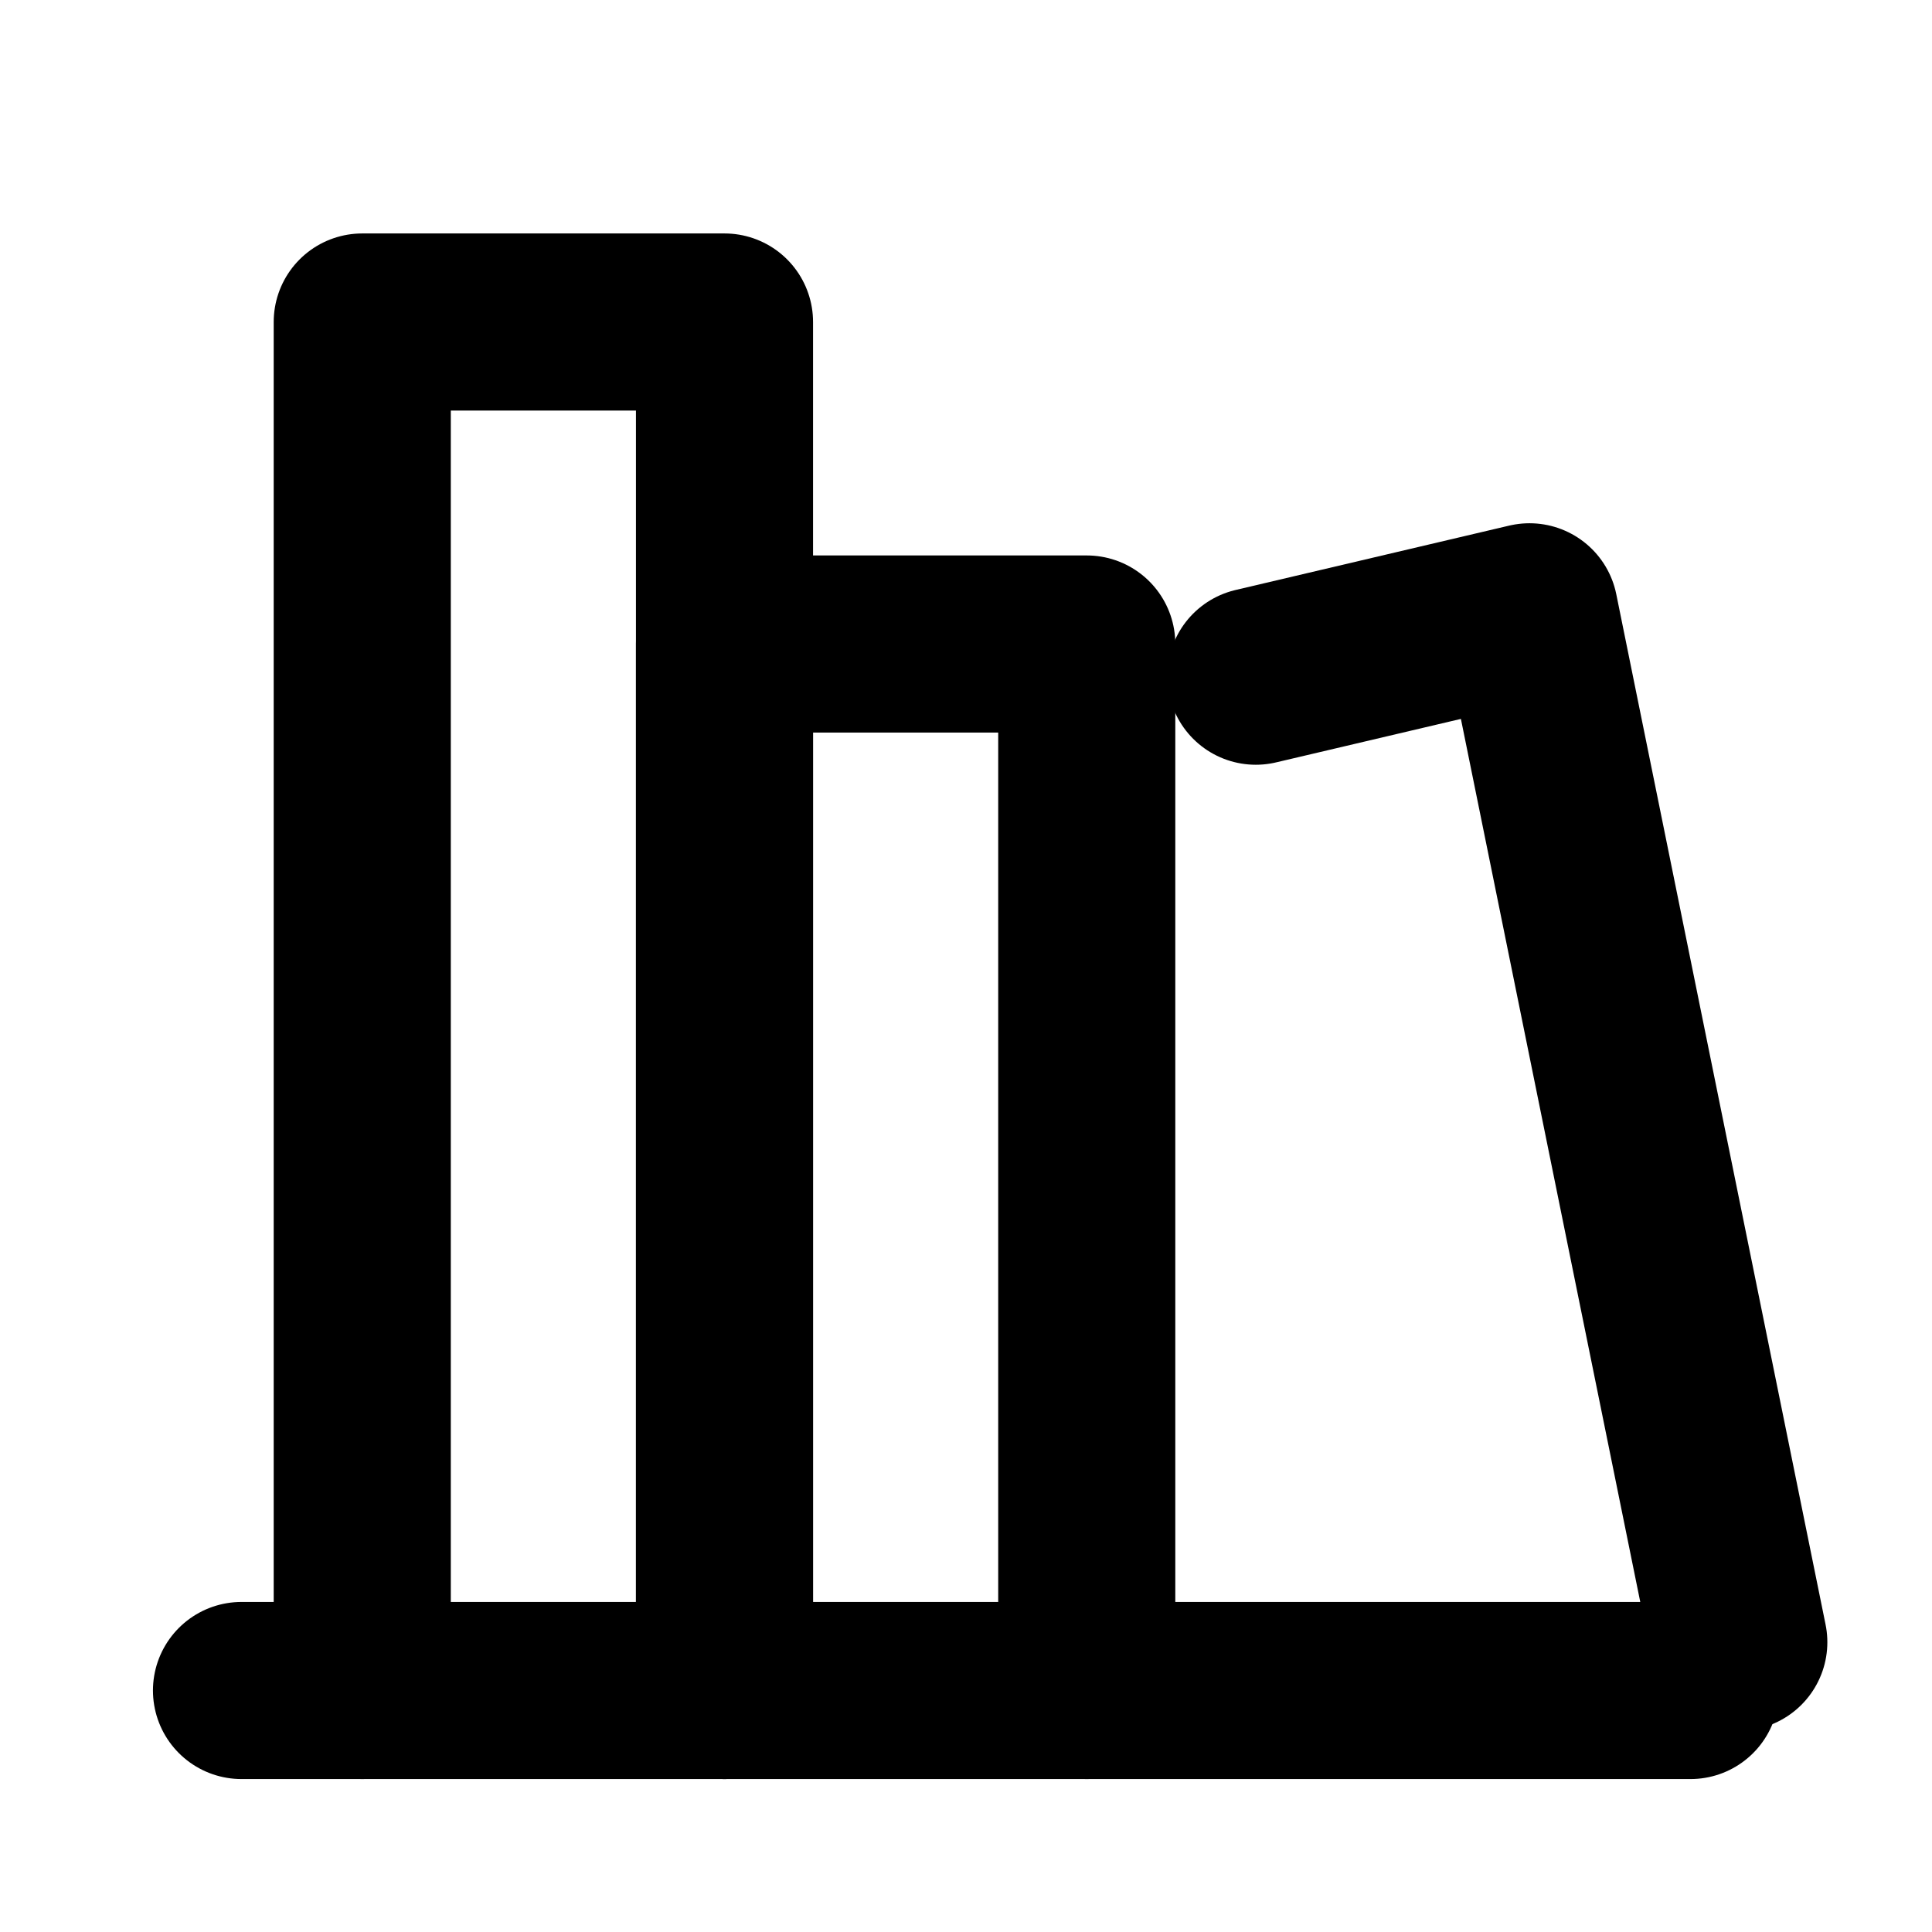
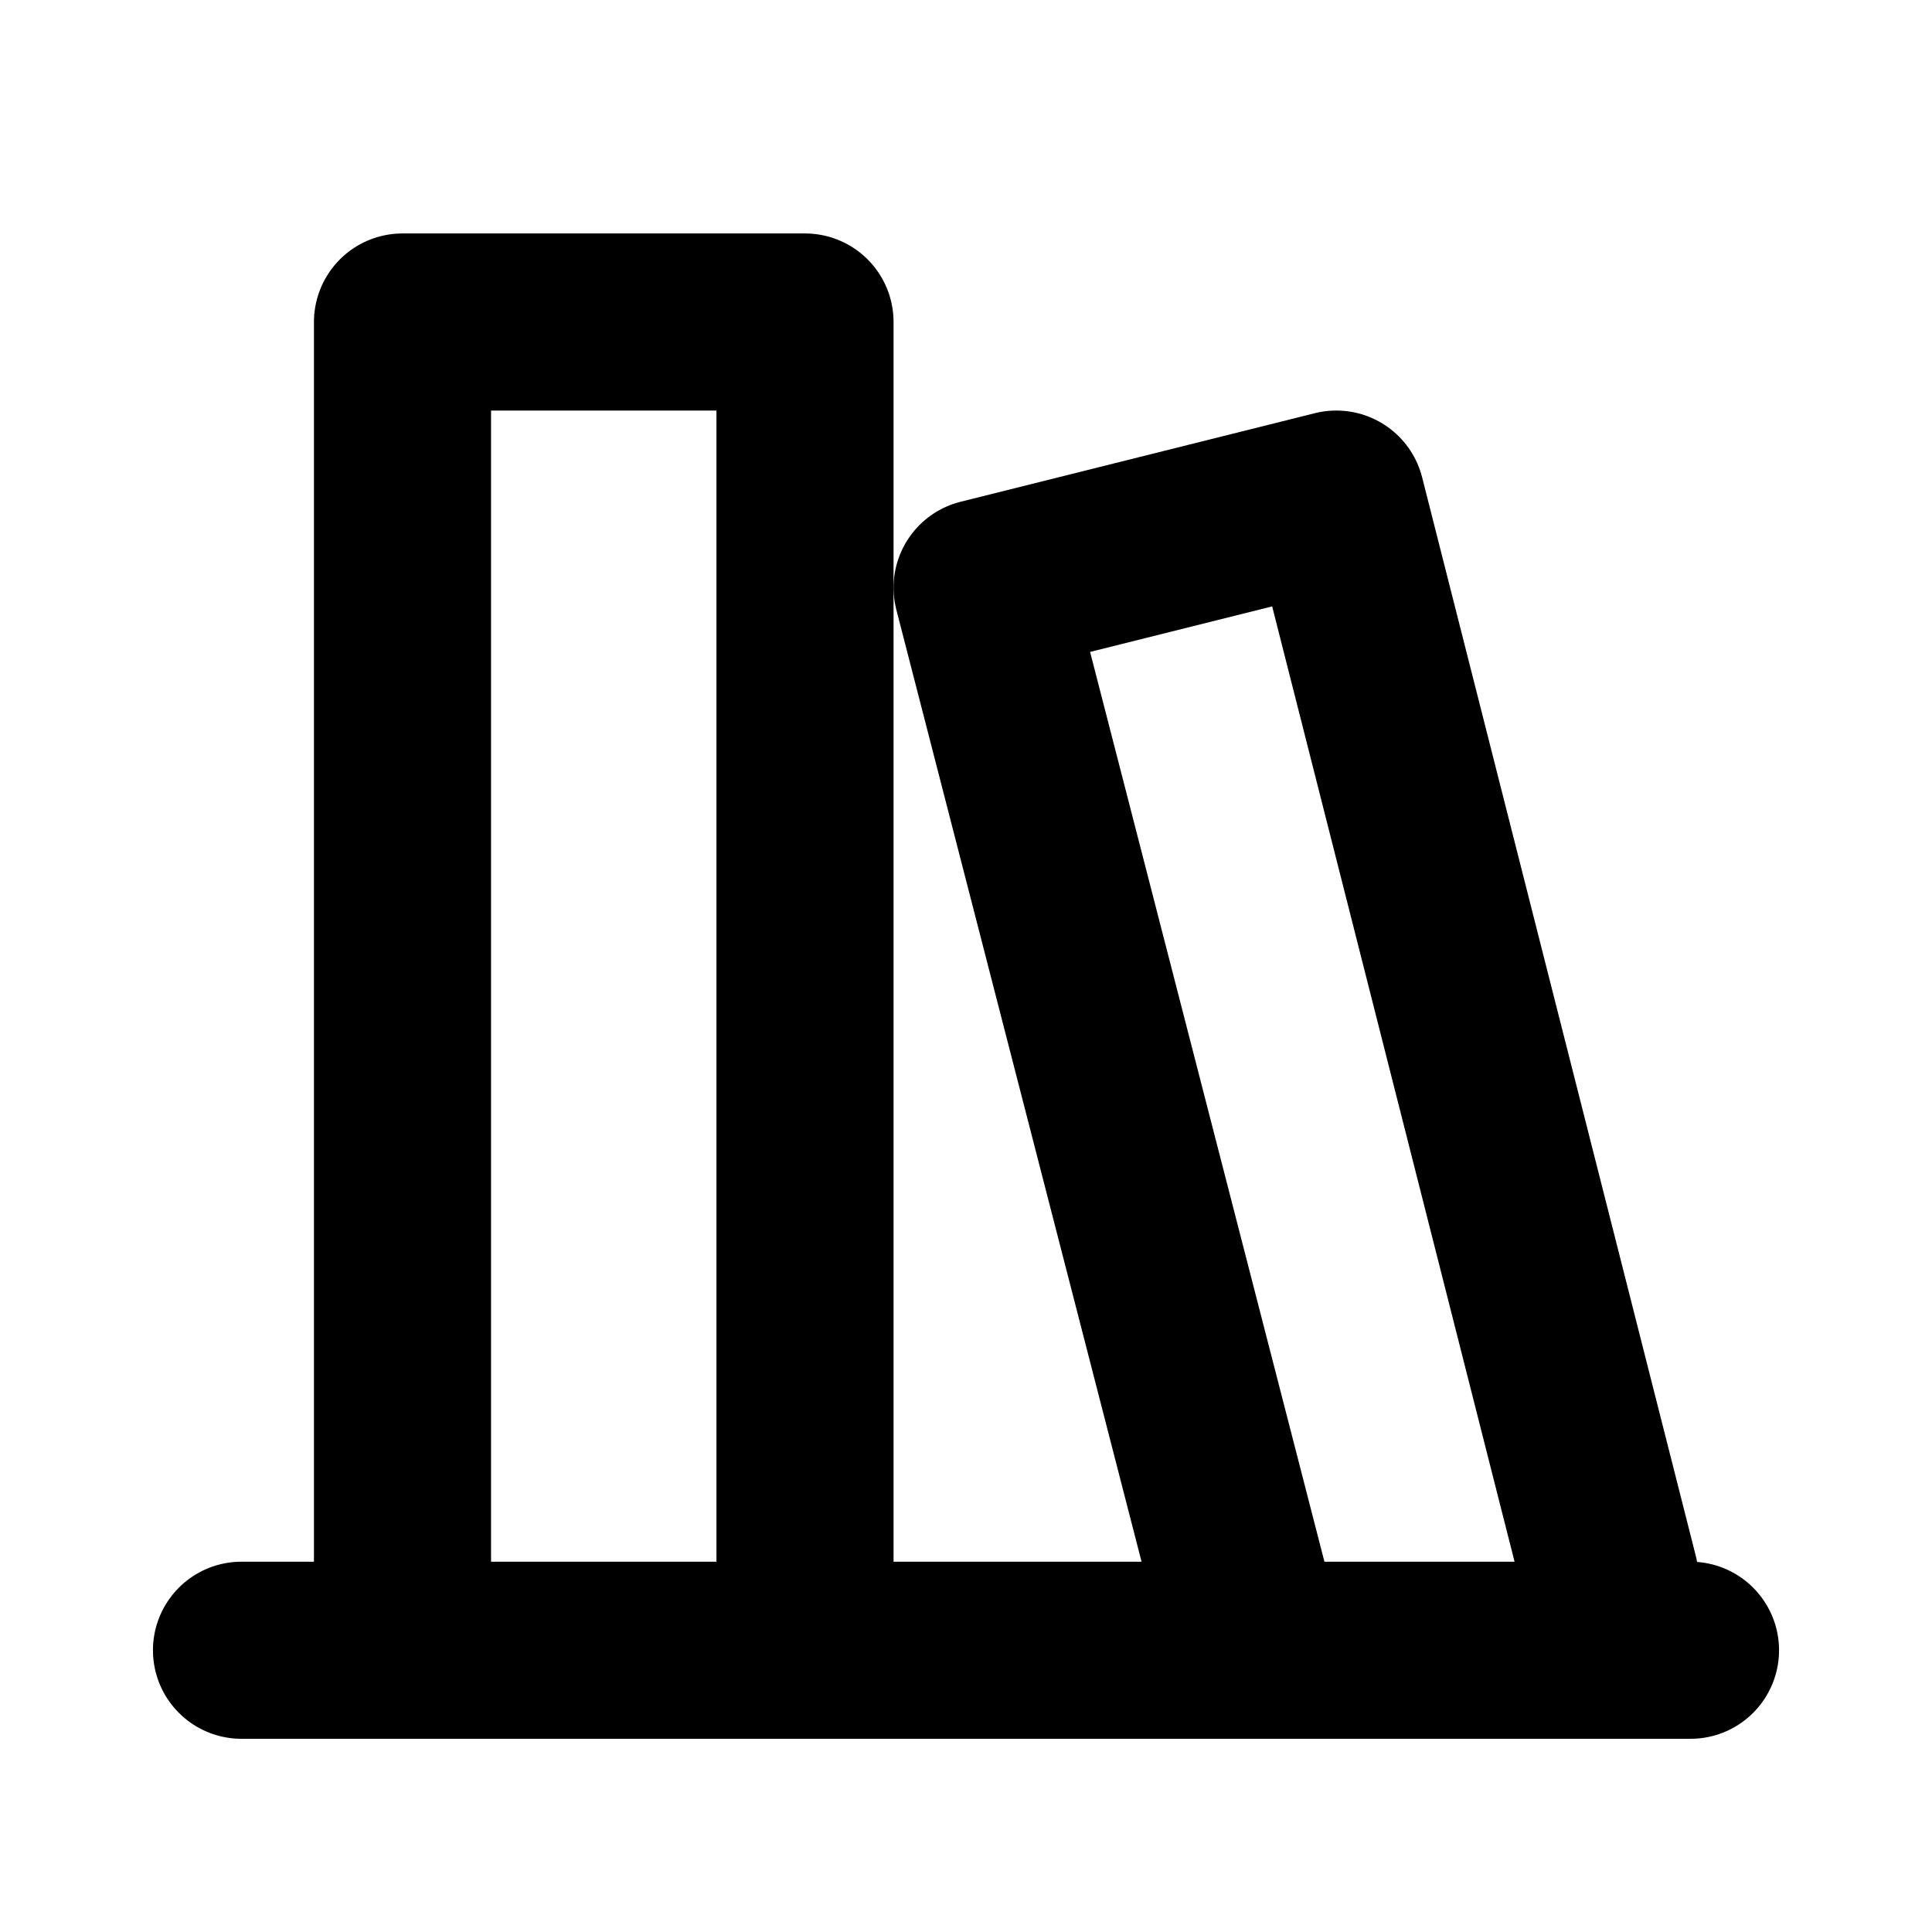
<svg xmlns="http://www.w3.org/2000/svg" width="24" height="24" viewBox="0 0 24 24" fill="none">
-   <path d="M3 21H21" stroke="#000" stroke-width="2.2" stroke-linecap="round" stroke-linejoin="round" />
-   <path d="M4.5 21V4H9V21" stroke="#000" stroke-width="2.2" stroke-linecap="round" stroke-linejoin="round" />
-   <path d="M9 21V8H13.5V21" stroke="#000" stroke-width="2.2" stroke-linecap="round" stroke-linejoin="round" />
-   <path d="M15.6 8.4L19 7.6L21.6 20.4" stroke="#000" stroke-width="2.2" stroke-linecap="round" stroke-linejoin="round" />
+   <path d="M3 20.5H21" stroke="#000" stroke-width="2.2" stroke-linecap="round" stroke-linejoin="round" />
+   <path d="M5 20.5V4H10V20.5" stroke="#000" stroke-width="2.2" stroke-linecap="round" stroke-linejoin="round" />
+   <path d="M15.6 20.5L12.2 7.3L16.6 6.2L20 19.6" stroke="#000" stroke-width="2.2" stroke-linecap="round" stroke-linejoin="round" />
</svg>
